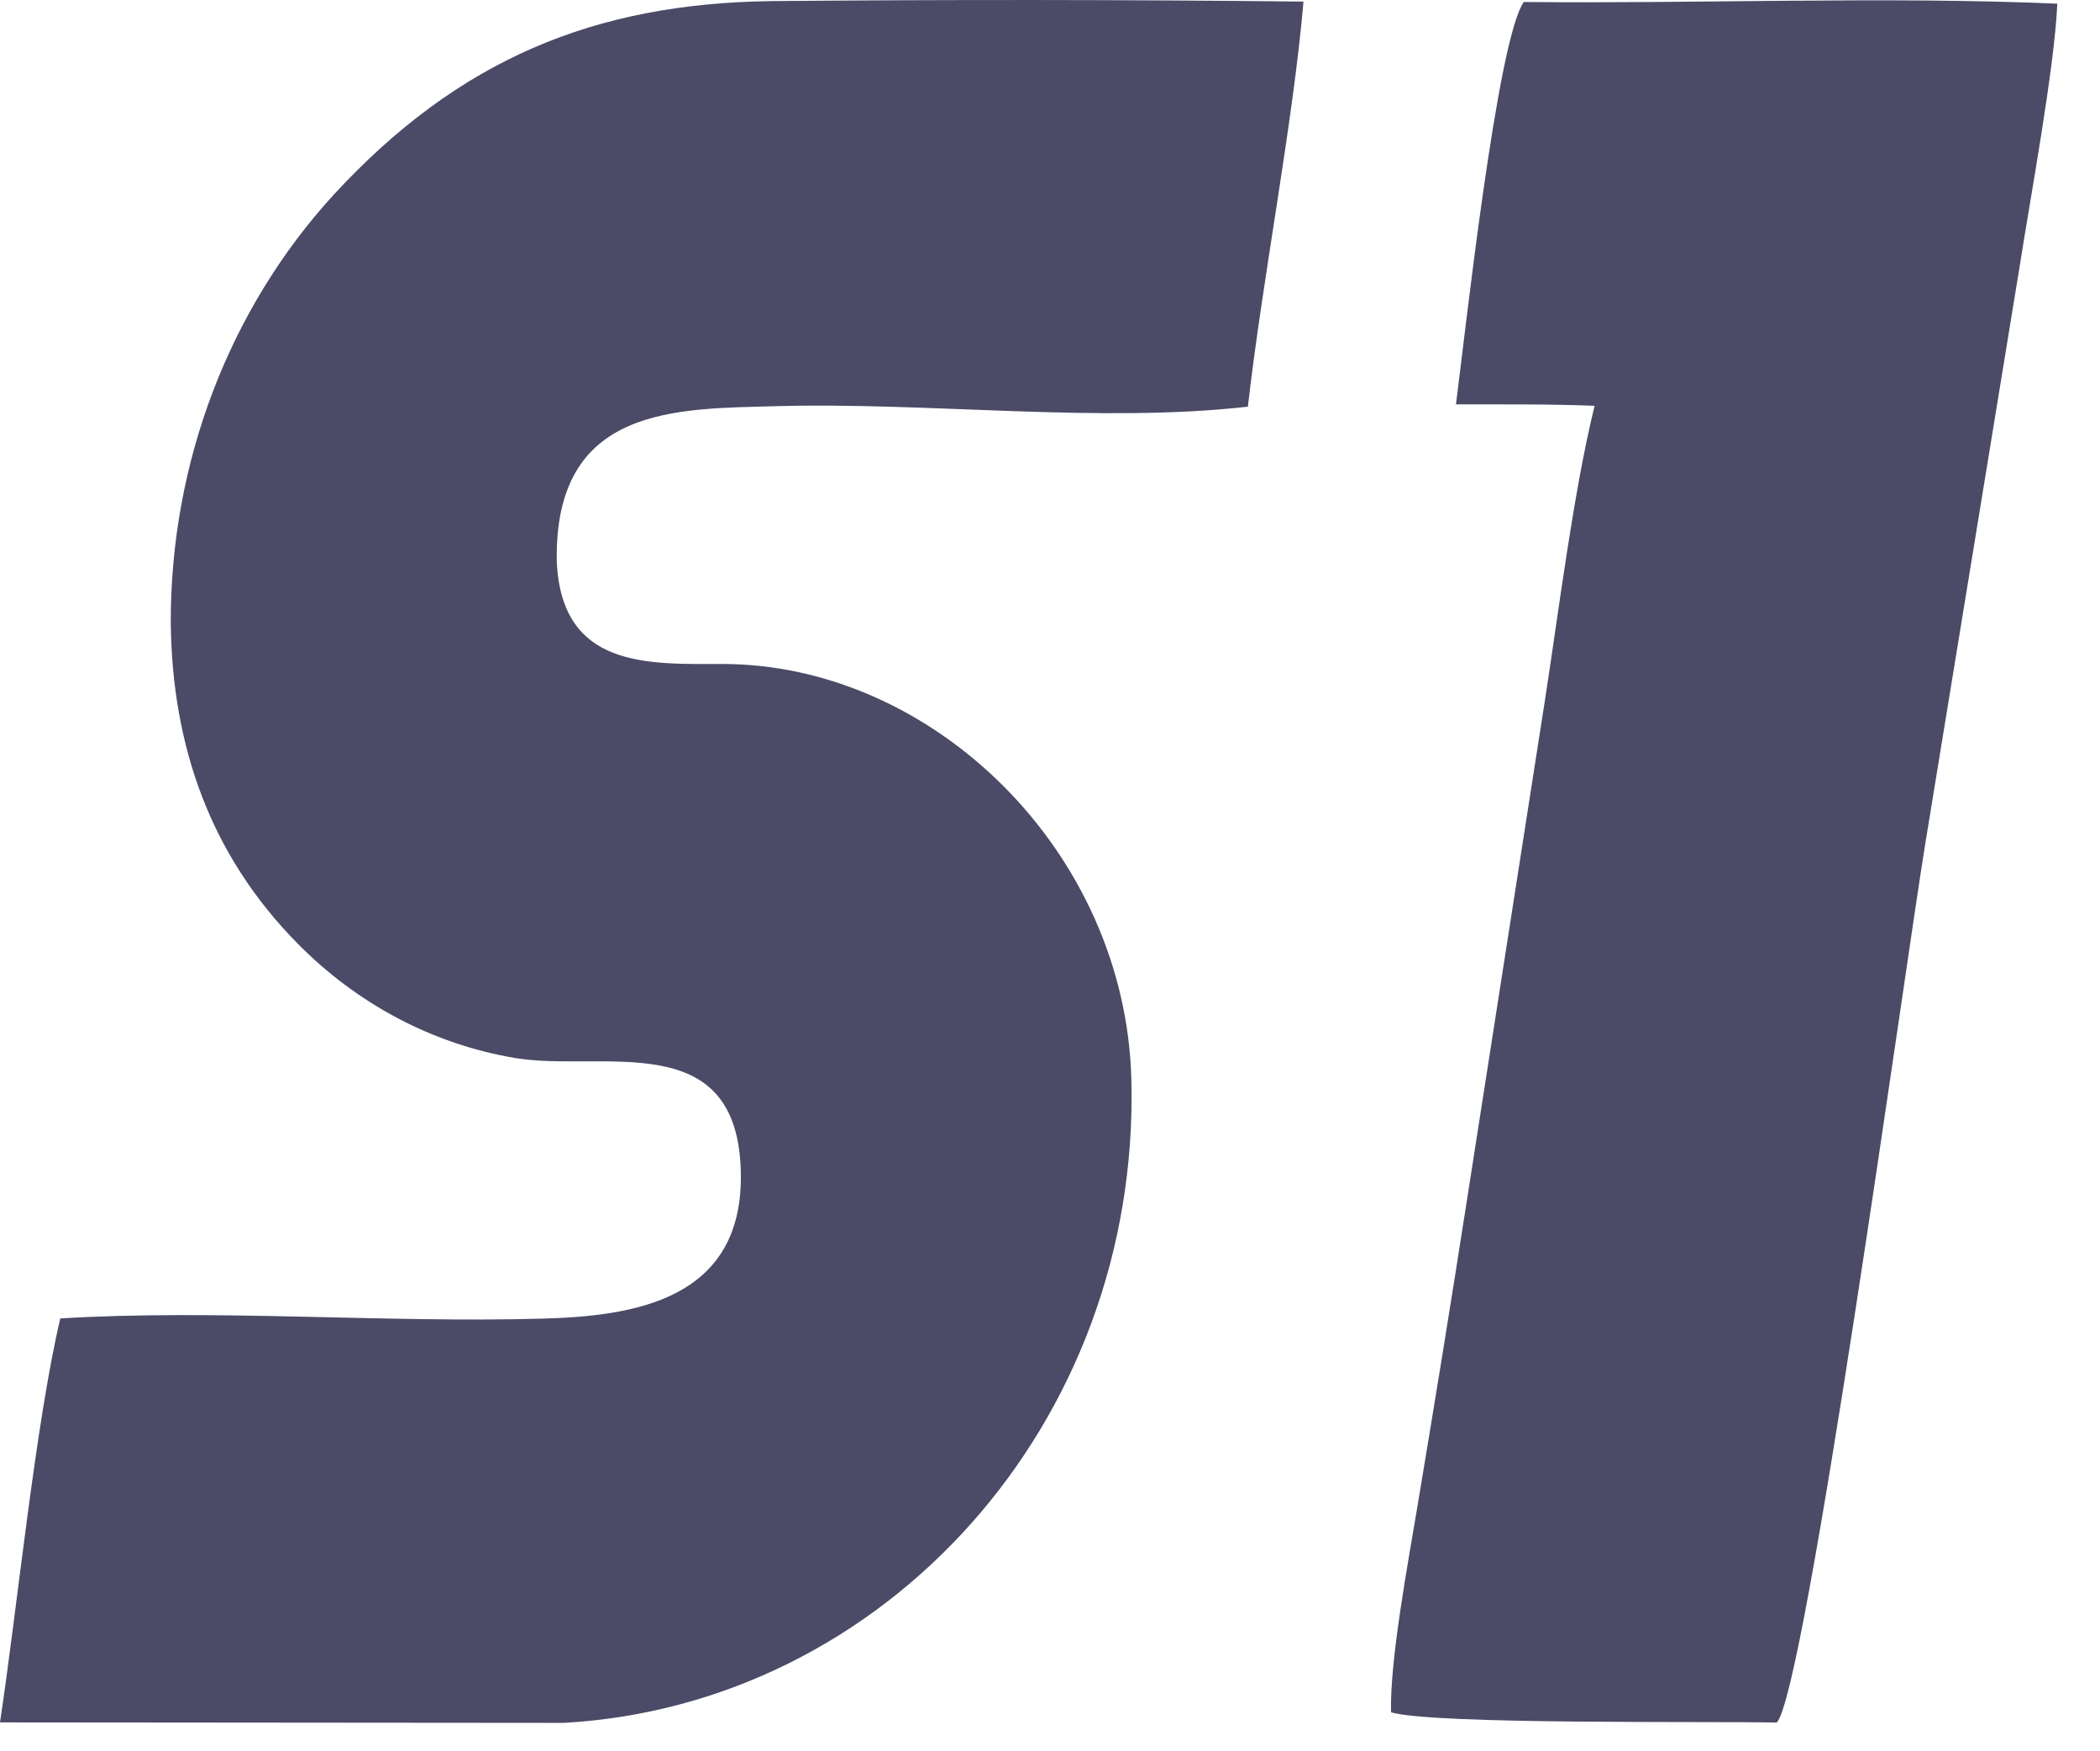
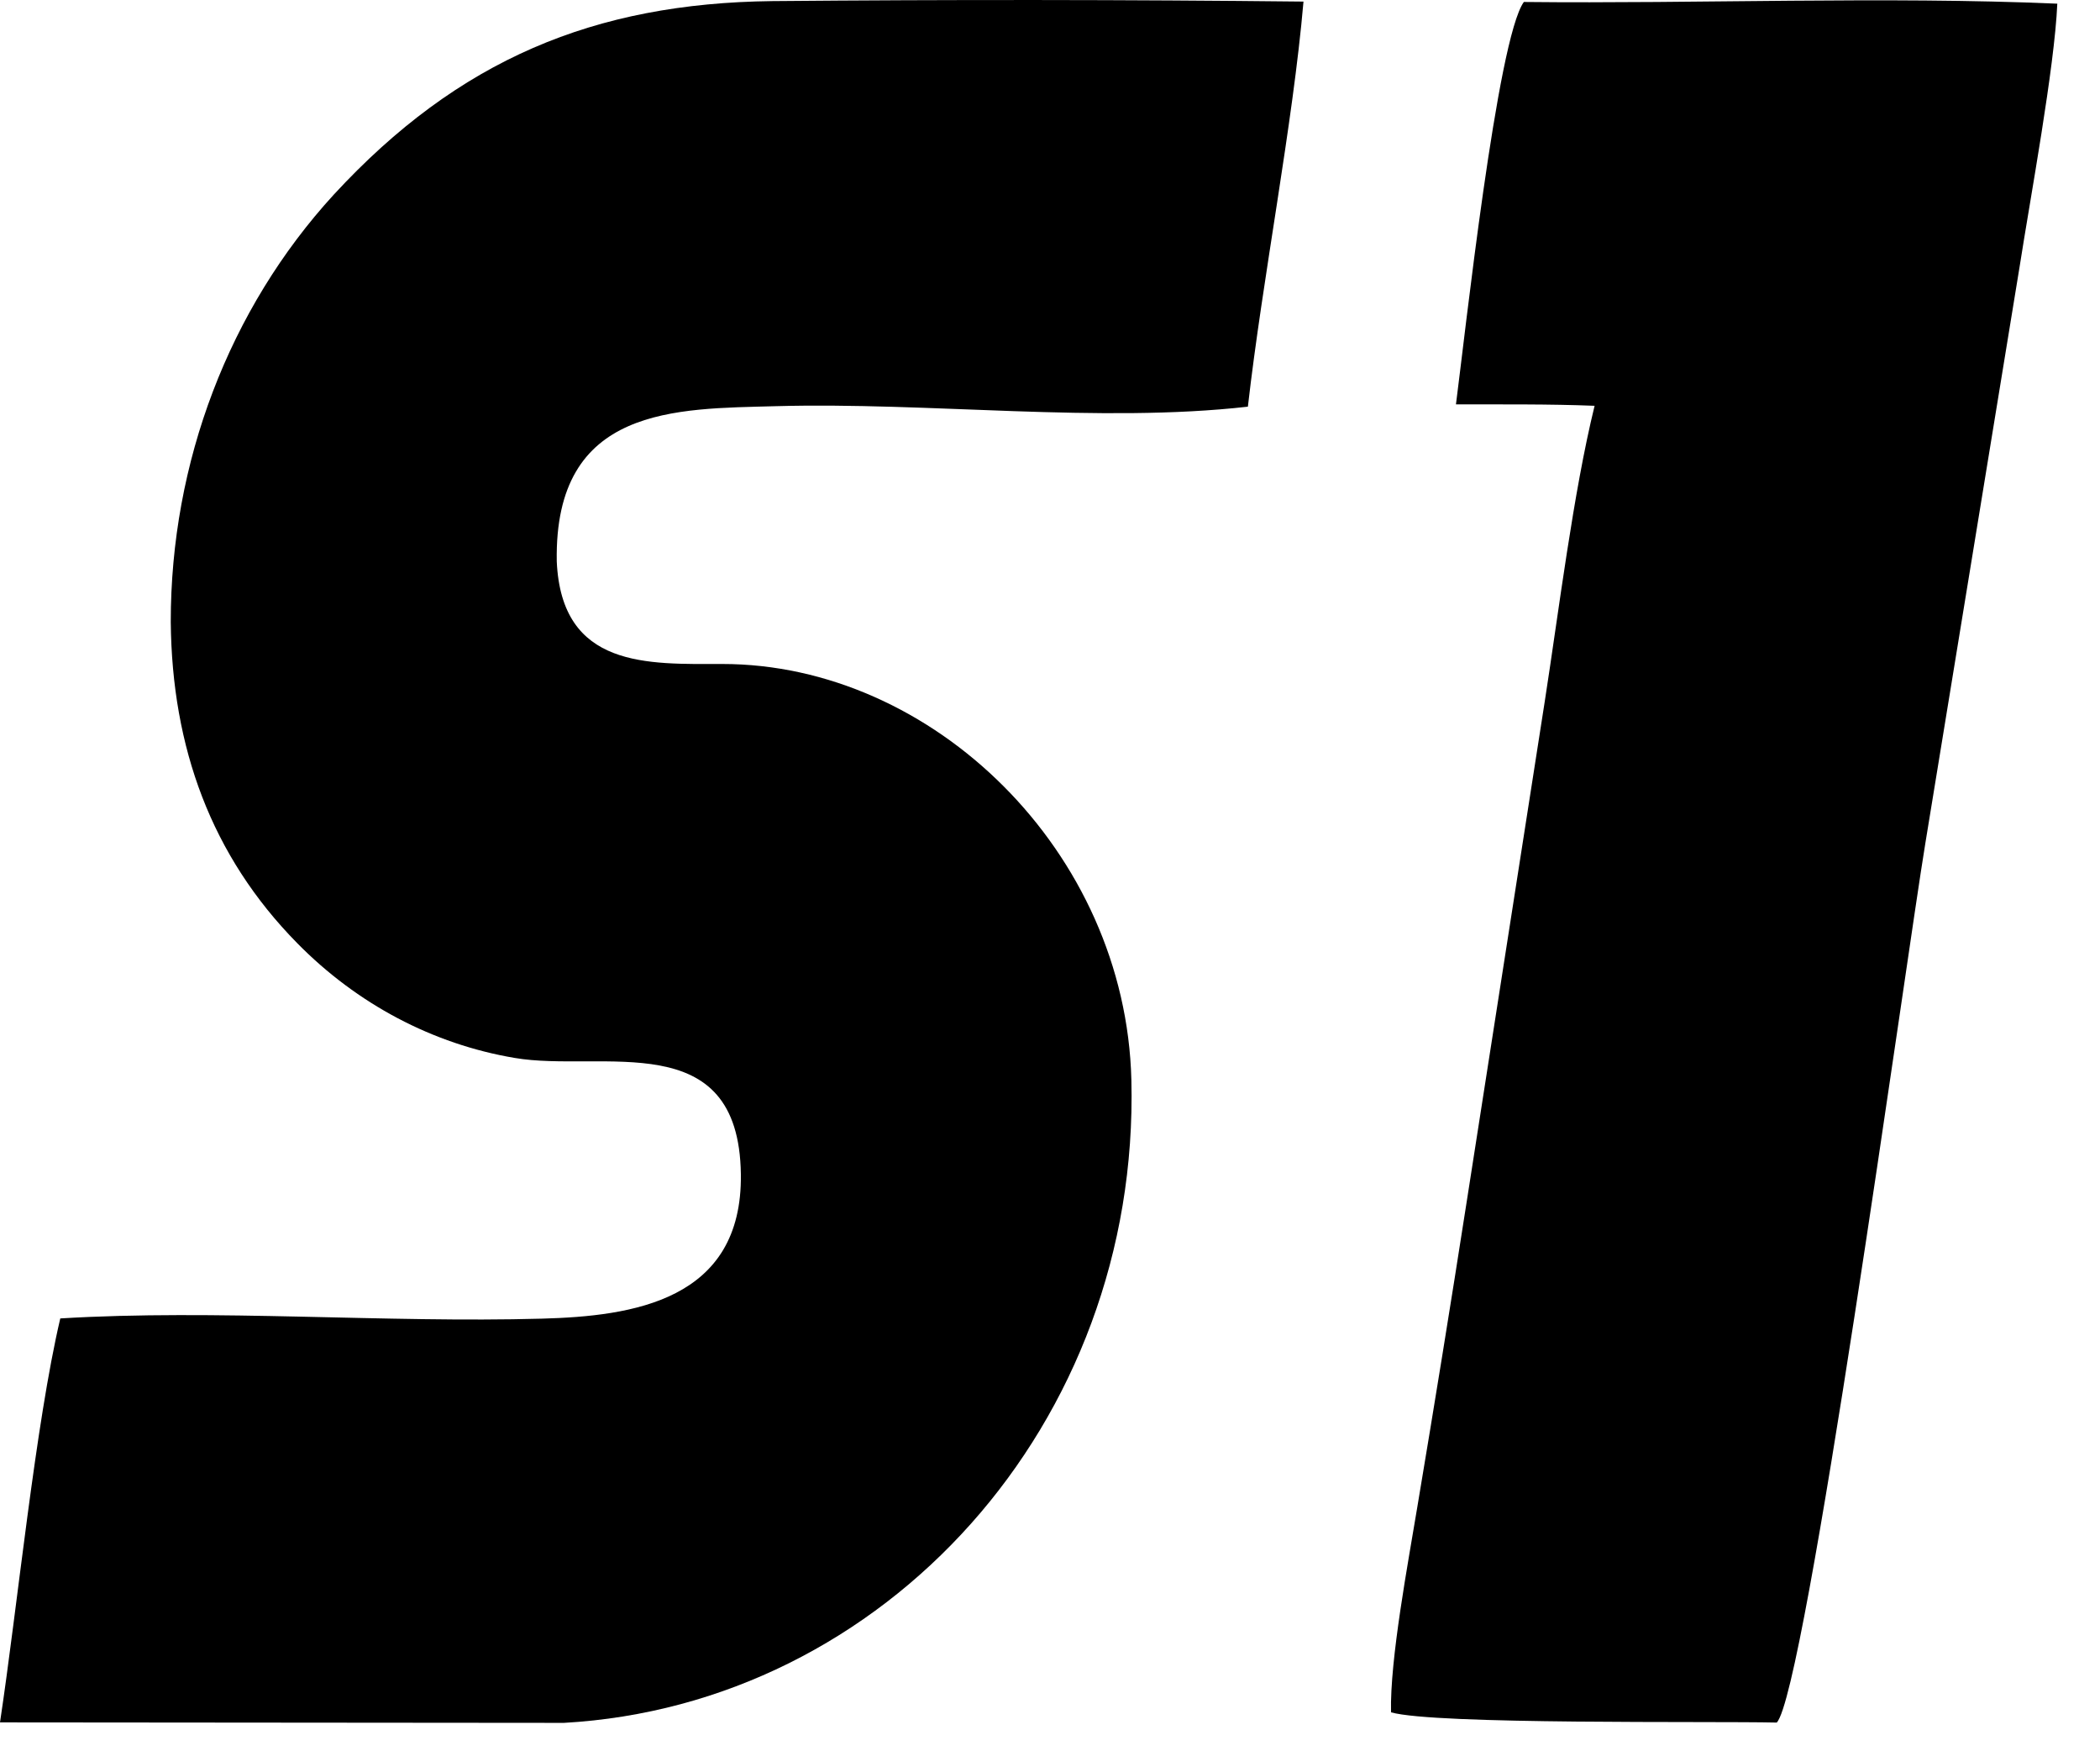
<svg xmlns="http://www.w3.org/2000/svg" width="48" height="40" viewBox="0 0 48 40" fill="none">
-   <path d="M17.653 0.025C21.7 -0.011 25.747 -0.008 29.794 0.036C29.553 2.838 28.857 6.364 28.523 9.293C25.126 9.678 21.231 9.184 17.723 9.282C15.466 9.345 12.664 9.265 12.726 12.829C12.835 15.281 14.813 15.174 16.507 15.173C21.32 15.171 25.731 19.459 25.86 24.678C26.055 32.543 20.211 38.959 12.889 39.37L0 39.359C0.398 36.719 0.811 32.536 1.378 30.128C4.922 29.913 8.811 30.233 12.388 30.133C14.449 30.077 16.974 29.727 16.934 26.832C16.888 23.41 13.758 24.517 11.762 24.175C9.895 23.86 8.162 22.945 6.793 21.552C4.83 19.558 3.931 17.086 3.903 14.216C3.9 10.566 5.237 7.06 7.627 4.45C10.482 1.356 13.588 0.073 17.653 0.025Z" fill="#4B4A67" />
-   <path d="M34.831 0.045C38.816 0.088 43.069 -0.087 47.024 0.084C46.961 1.548 46.407 4.524 46.163 6.091L44.007 19.275C43.565 21.963 41.266 38.695 40.611 39.363C39.093 39.328 32.794 39.415 31.795 39.129C31.766 37.923 32.19 35.689 32.395 34.442C32.784 32.121 33.161 29.797 33.523 27.471L35.308 16.034C35.629 13.969 35.96 11.261 36.448 9.273C35.404 9.231 34.327 9.243 33.279 9.24C33.482 7.691 34.221 0.889 34.831 0.045Z" fill="#4B4A67" />
+   <path d="M17.653 0.025C21.7 -0.011 25.747 -0.008 29.794 0.036C29.553 2.838 28.857 6.364 28.523 9.293C25.126 9.678 21.231 9.184 17.723 9.282C15.466 9.345 12.664 9.265 12.726 12.829C12.835 15.281 14.813 15.174 16.507 15.173C21.32 15.171 25.731 19.459 25.86 24.678C26.055 32.543 20.211 38.959 12.889 39.37L0 39.359C0.398 36.719 0.811 32.536 1.378 30.128C4.922 29.913 8.811 30.233 12.388 30.133C14.449 30.077 16.974 29.727 16.934 26.832C16.888 23.41 13.758 24.517 11.762 24.175C9.895 23.86 8.162 22.945 6.793 21.552C4.83 19.558 3.931 17.086 3.903 14.216C3.9 10.566 5.237 7.06 7.627 4.45C10.482 1.356 13.588 0.073 17.653 0.025Z" fill="black" />
+   <path d="M34.831 0.045C38.816 0.088 43.069 -0.087 47.024 0.084C46.961 1.548 46.407 4.524 46.163 6.091L44.007 19.275C43.565 21.963 41.266 38.695 40.611 39.363C39.093 39.328 32.794 39.415 31.795 39.129C31.766 37.923 32.19 35.689 32.395 34.442C32.784 32.121 33.161 29.797 33.523 27.471L35.308 16.034C35.629 13.969 35.96 11.261 36.448 9.273C35.404 9.231 34.327 9.243 33.279 9.24C33.482 7.691 34.221 0.889 34.831 0.045Z" fill="black" />
</svg>
